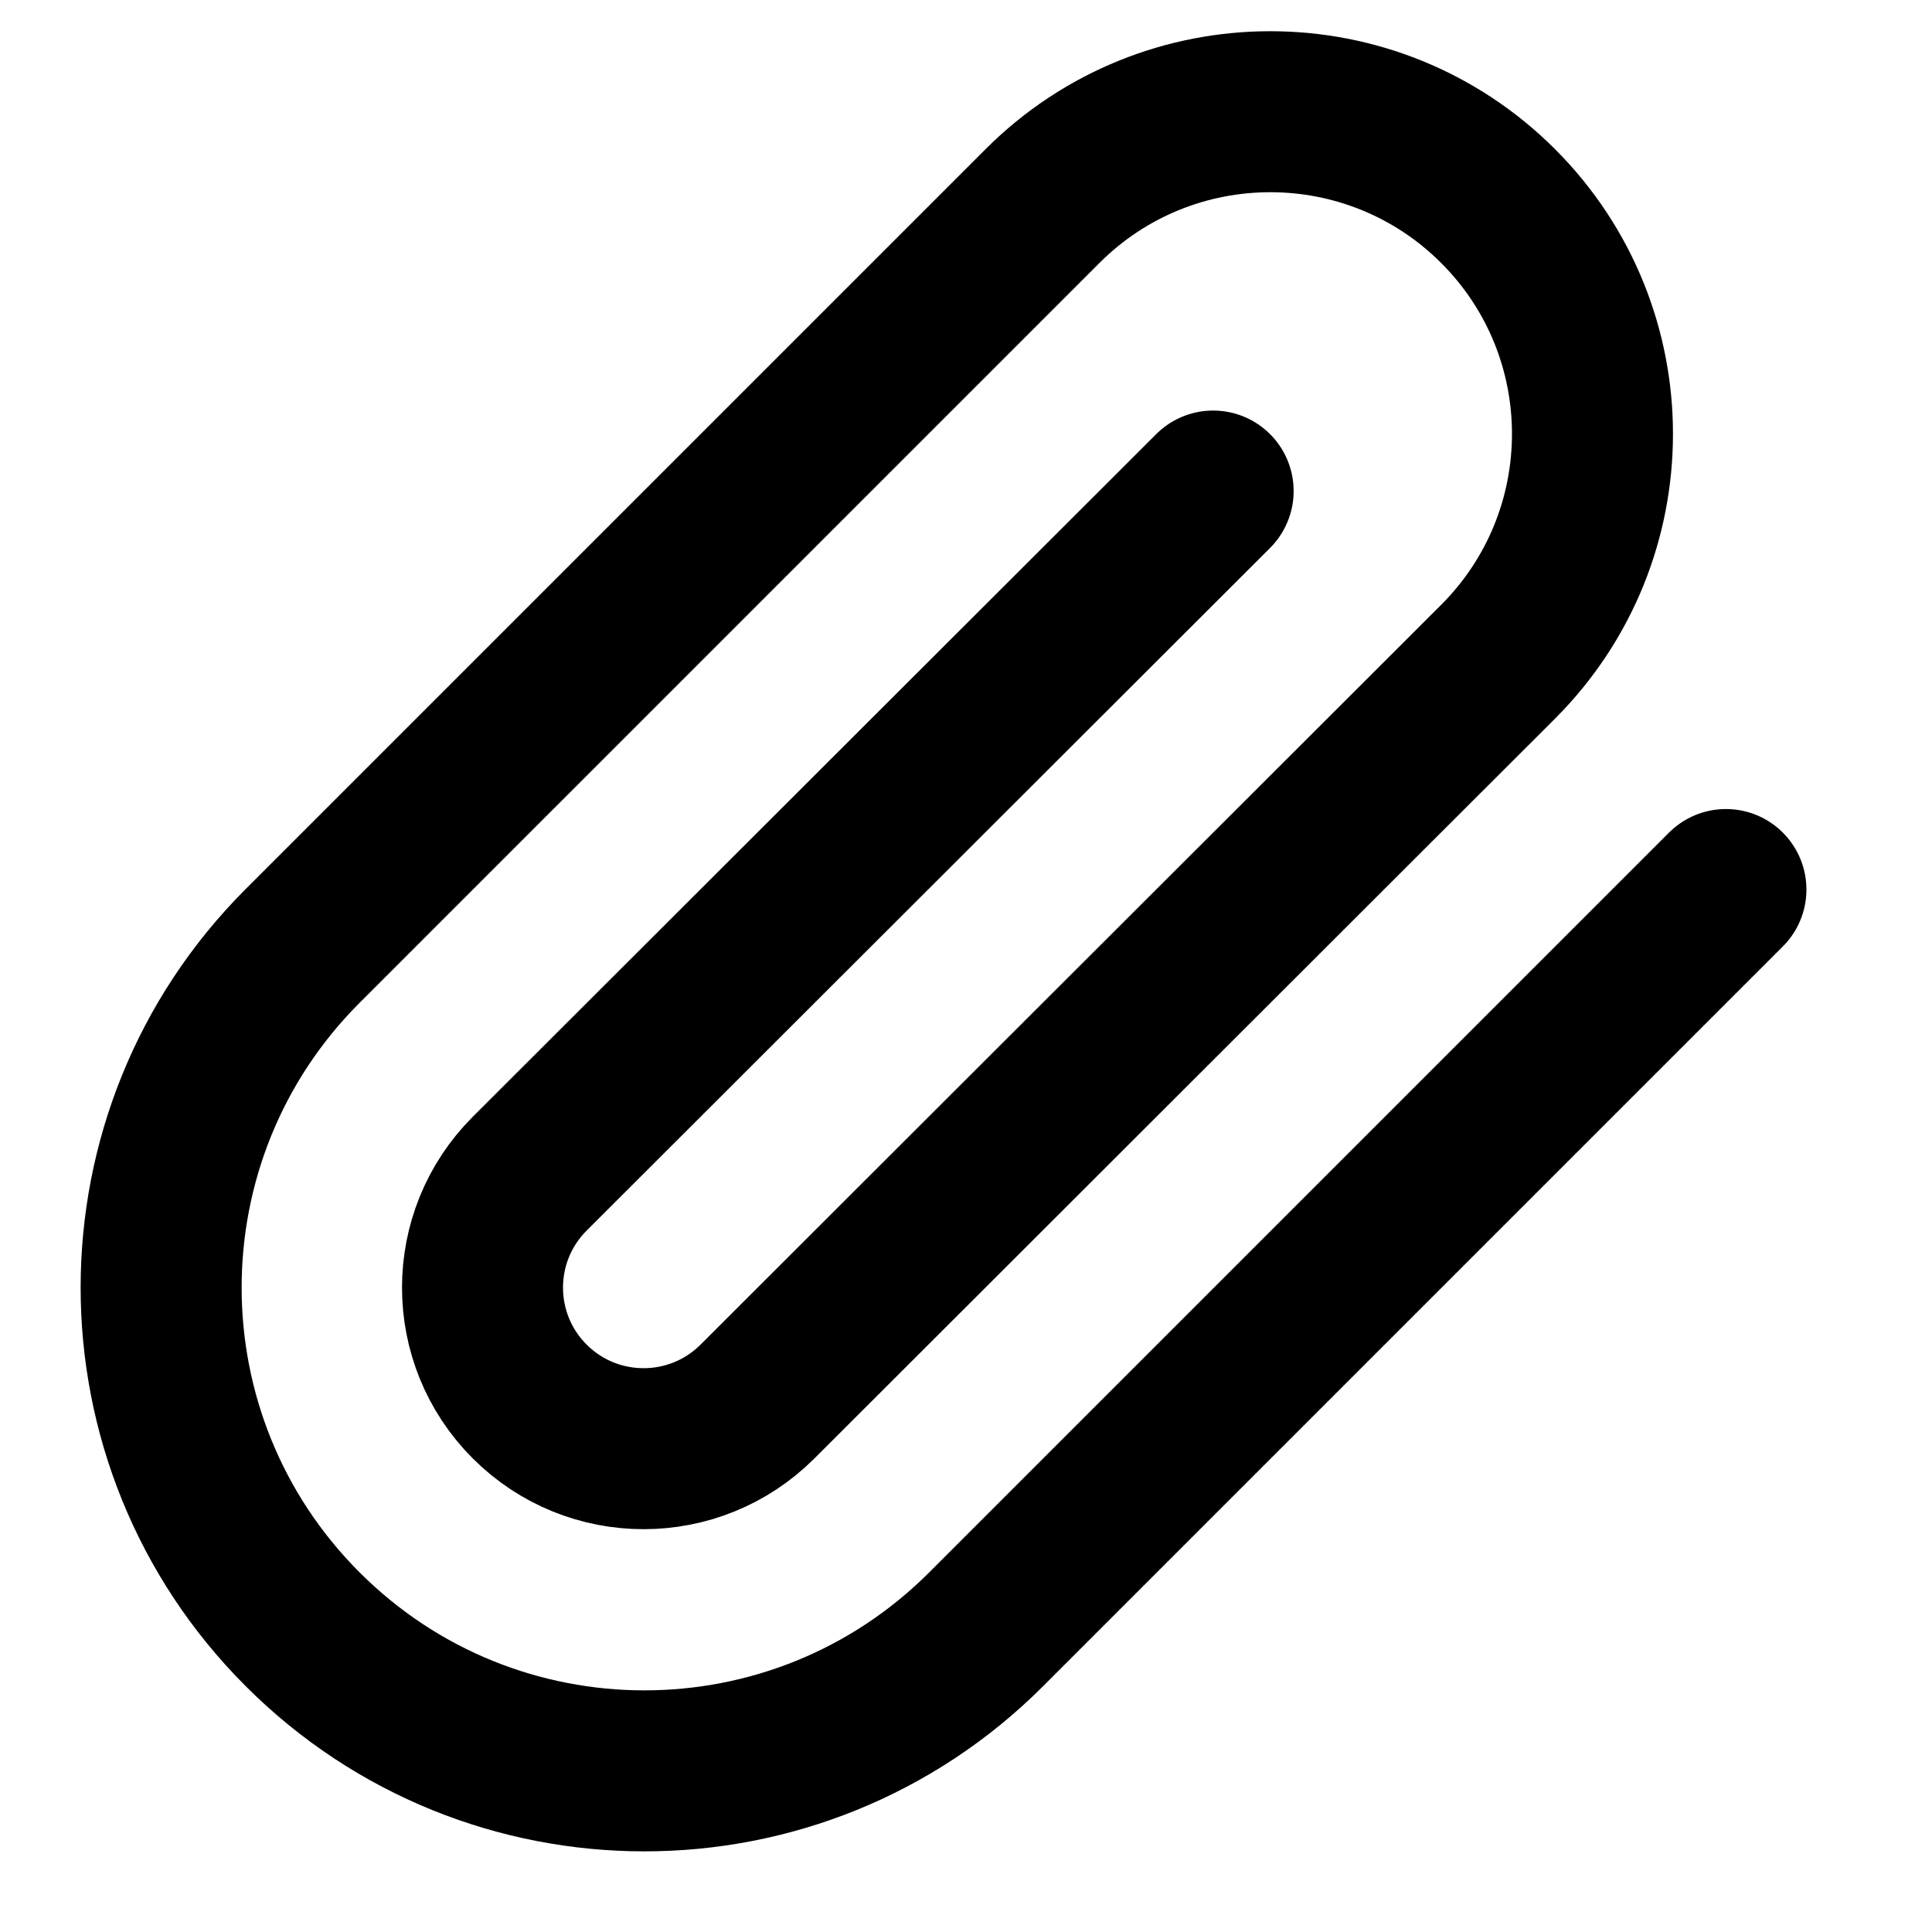
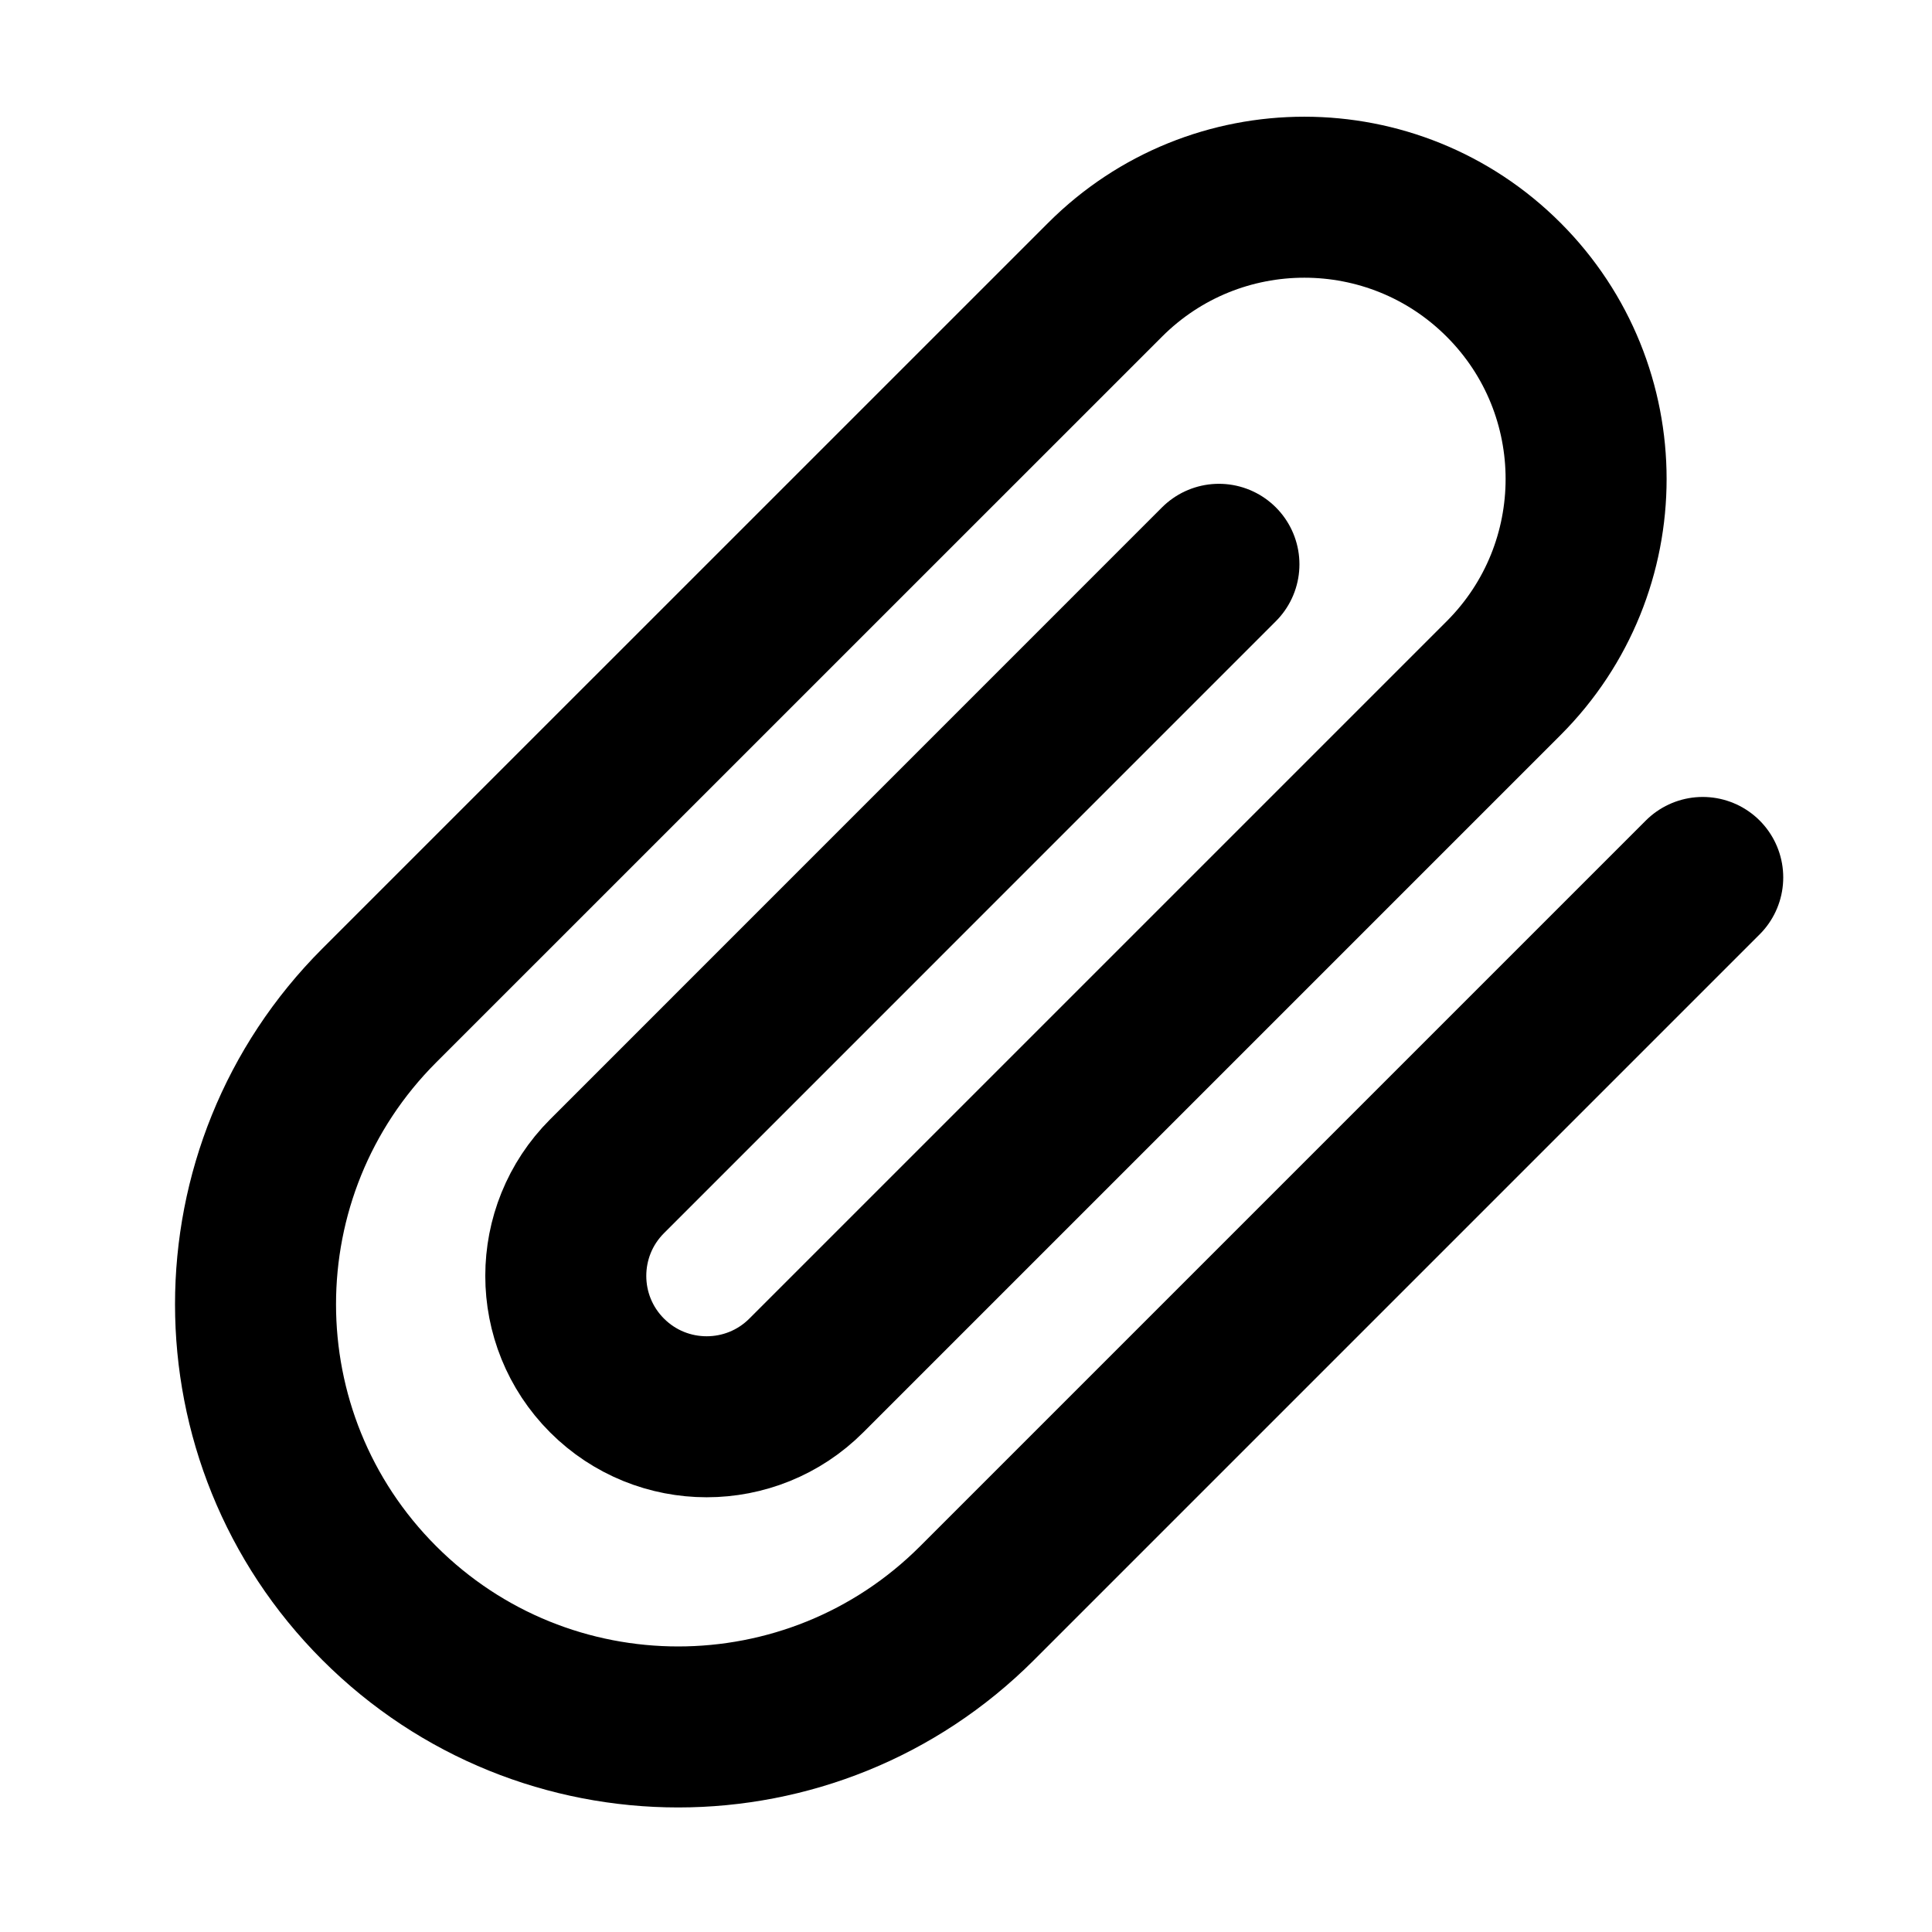
<svg viewBox="0 0 24 24" fill="none" stroke="currentColor" stroke-width="2" stroke-linecap="round" stroke-linejoin="round">
-   <path d="M21.44 11.05l-9.19 9.19a6 6 0 0 1-8.49-8.49l9.19-9.19a4 4 0 0 1 5.66 5.66l-9.2 9.19a2.001 2.001 0 1 1-2.83-2.83l8.49-8.48" />
+   <path d="m21.152 10.9-9.015 9.015a5.25 5.25 0 0 1-7.425-7.425l9.016-9.015a3.5 3.5 0 1 1 4.95 4.95l-8.662 8.662a1.75 1.75 0 1 1-2.475-2.475l7.601-7.602" />
</svg>
